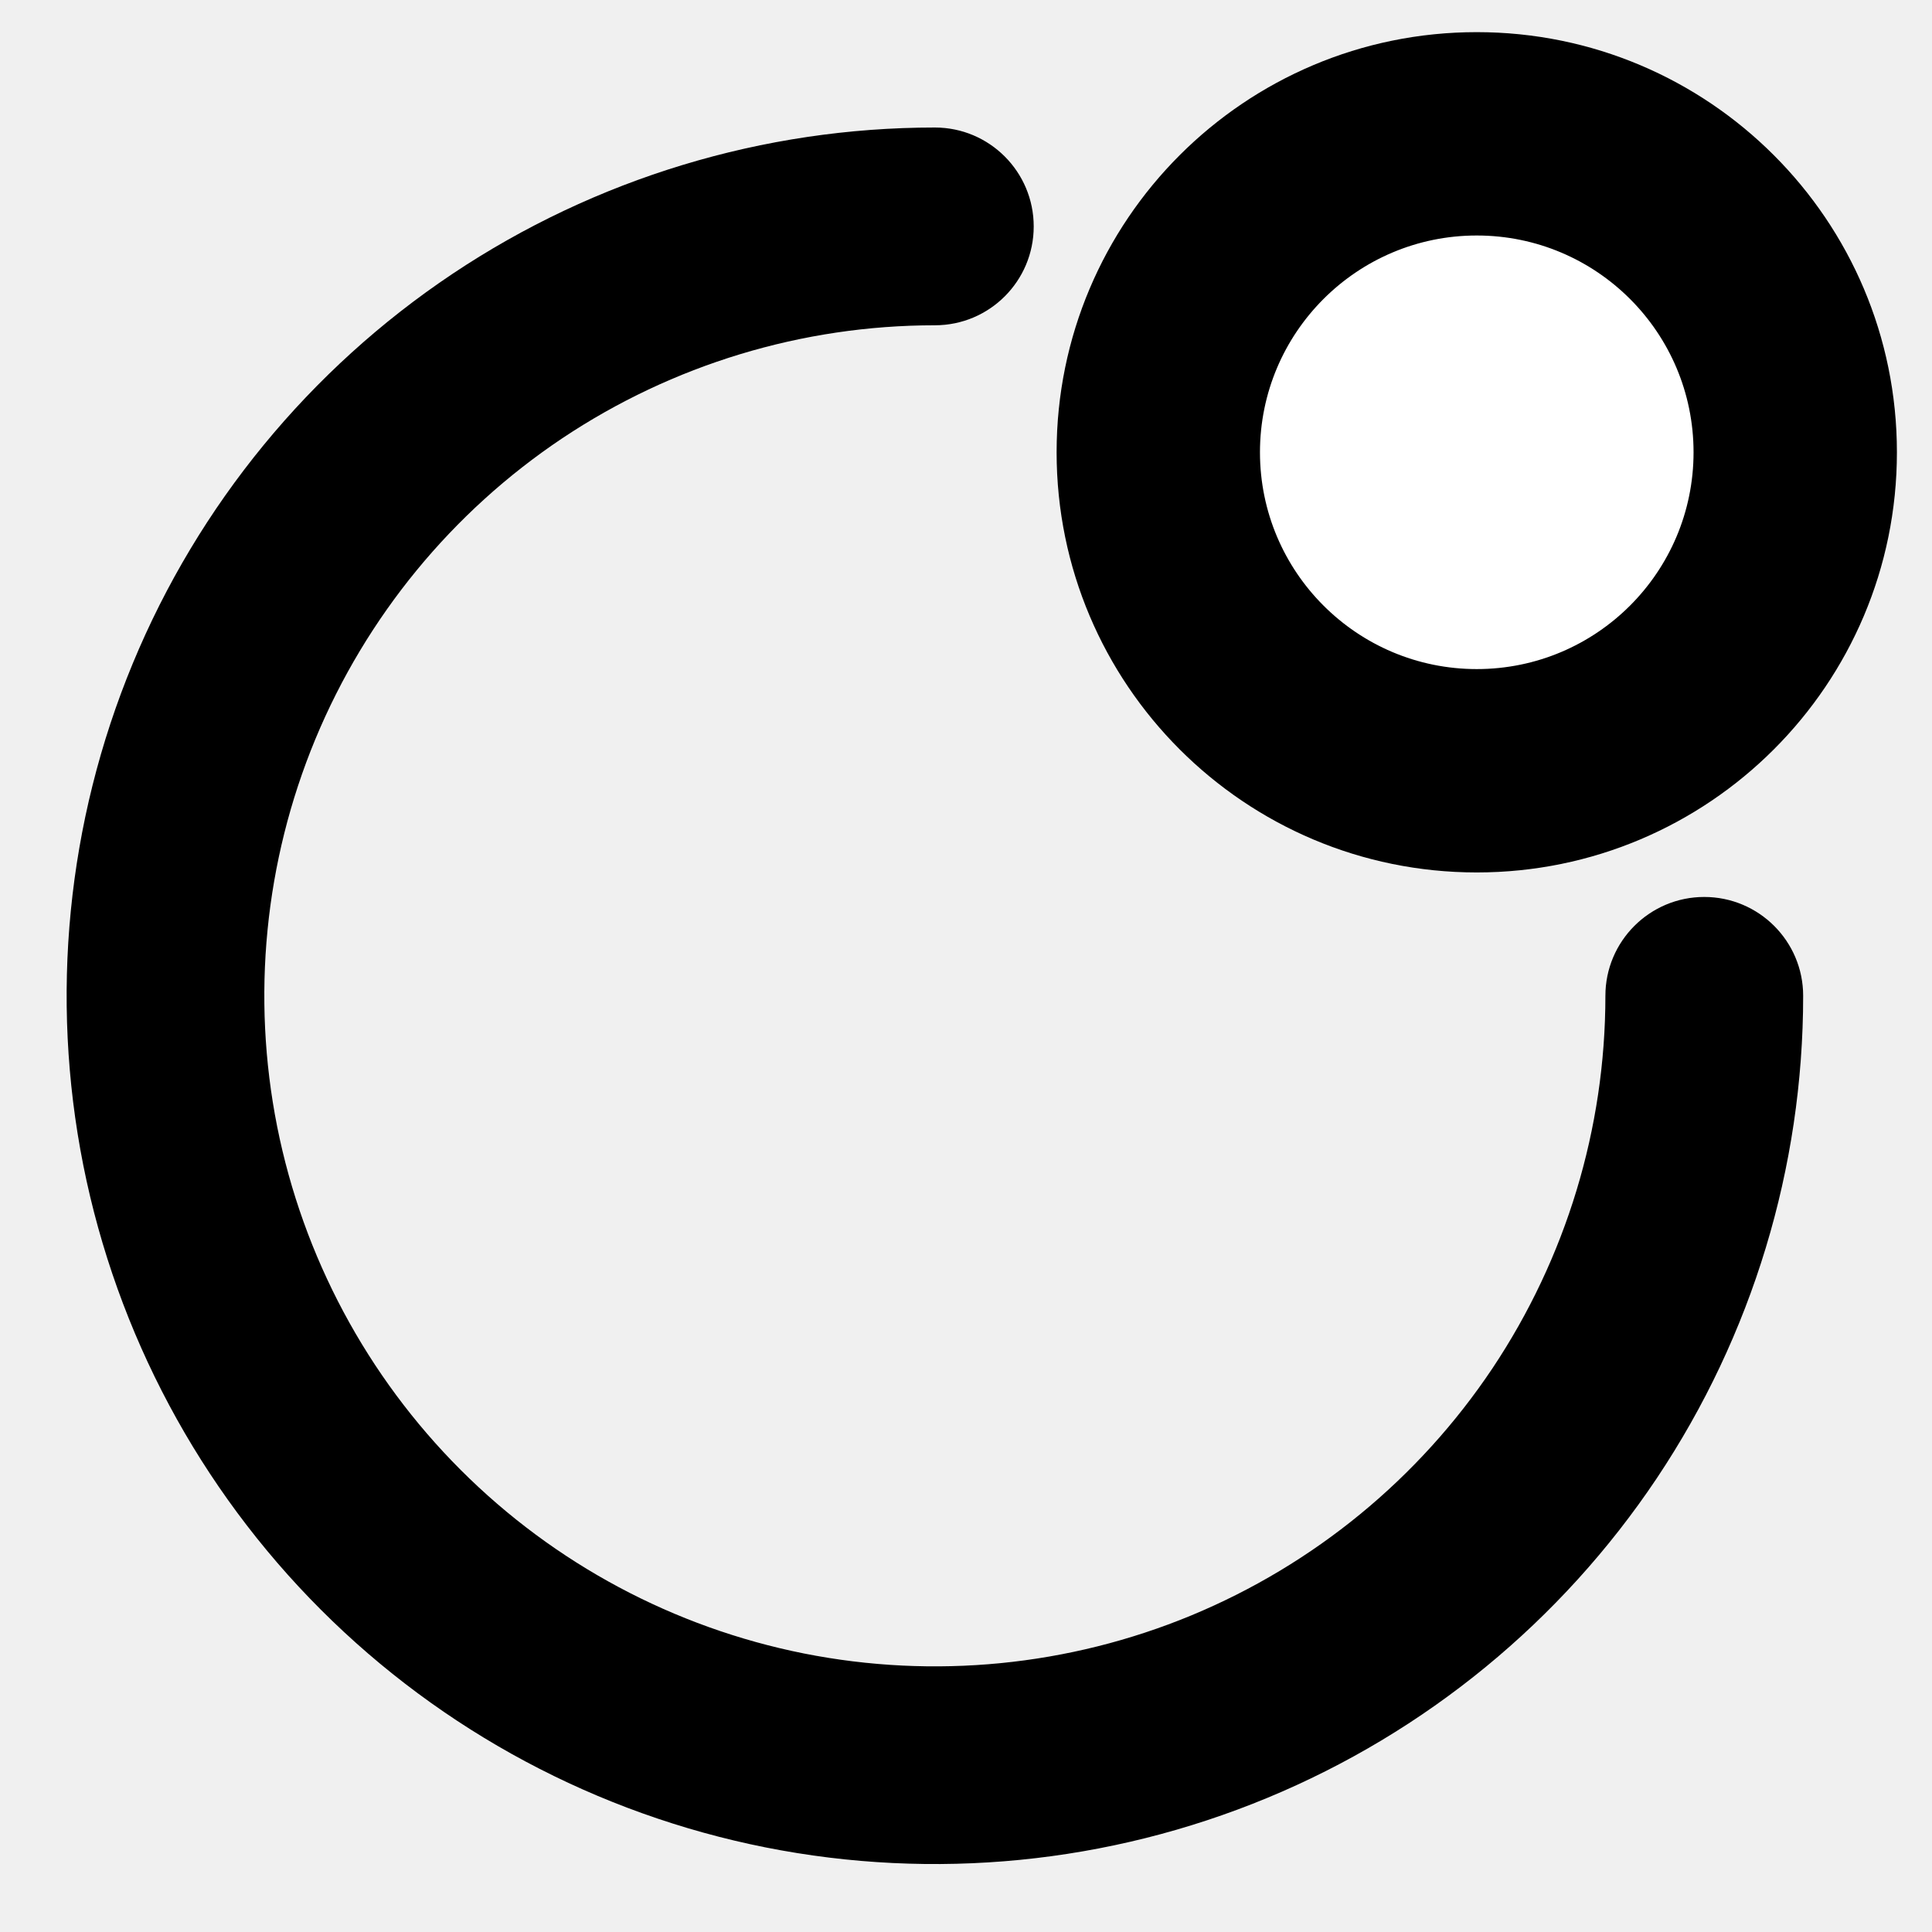
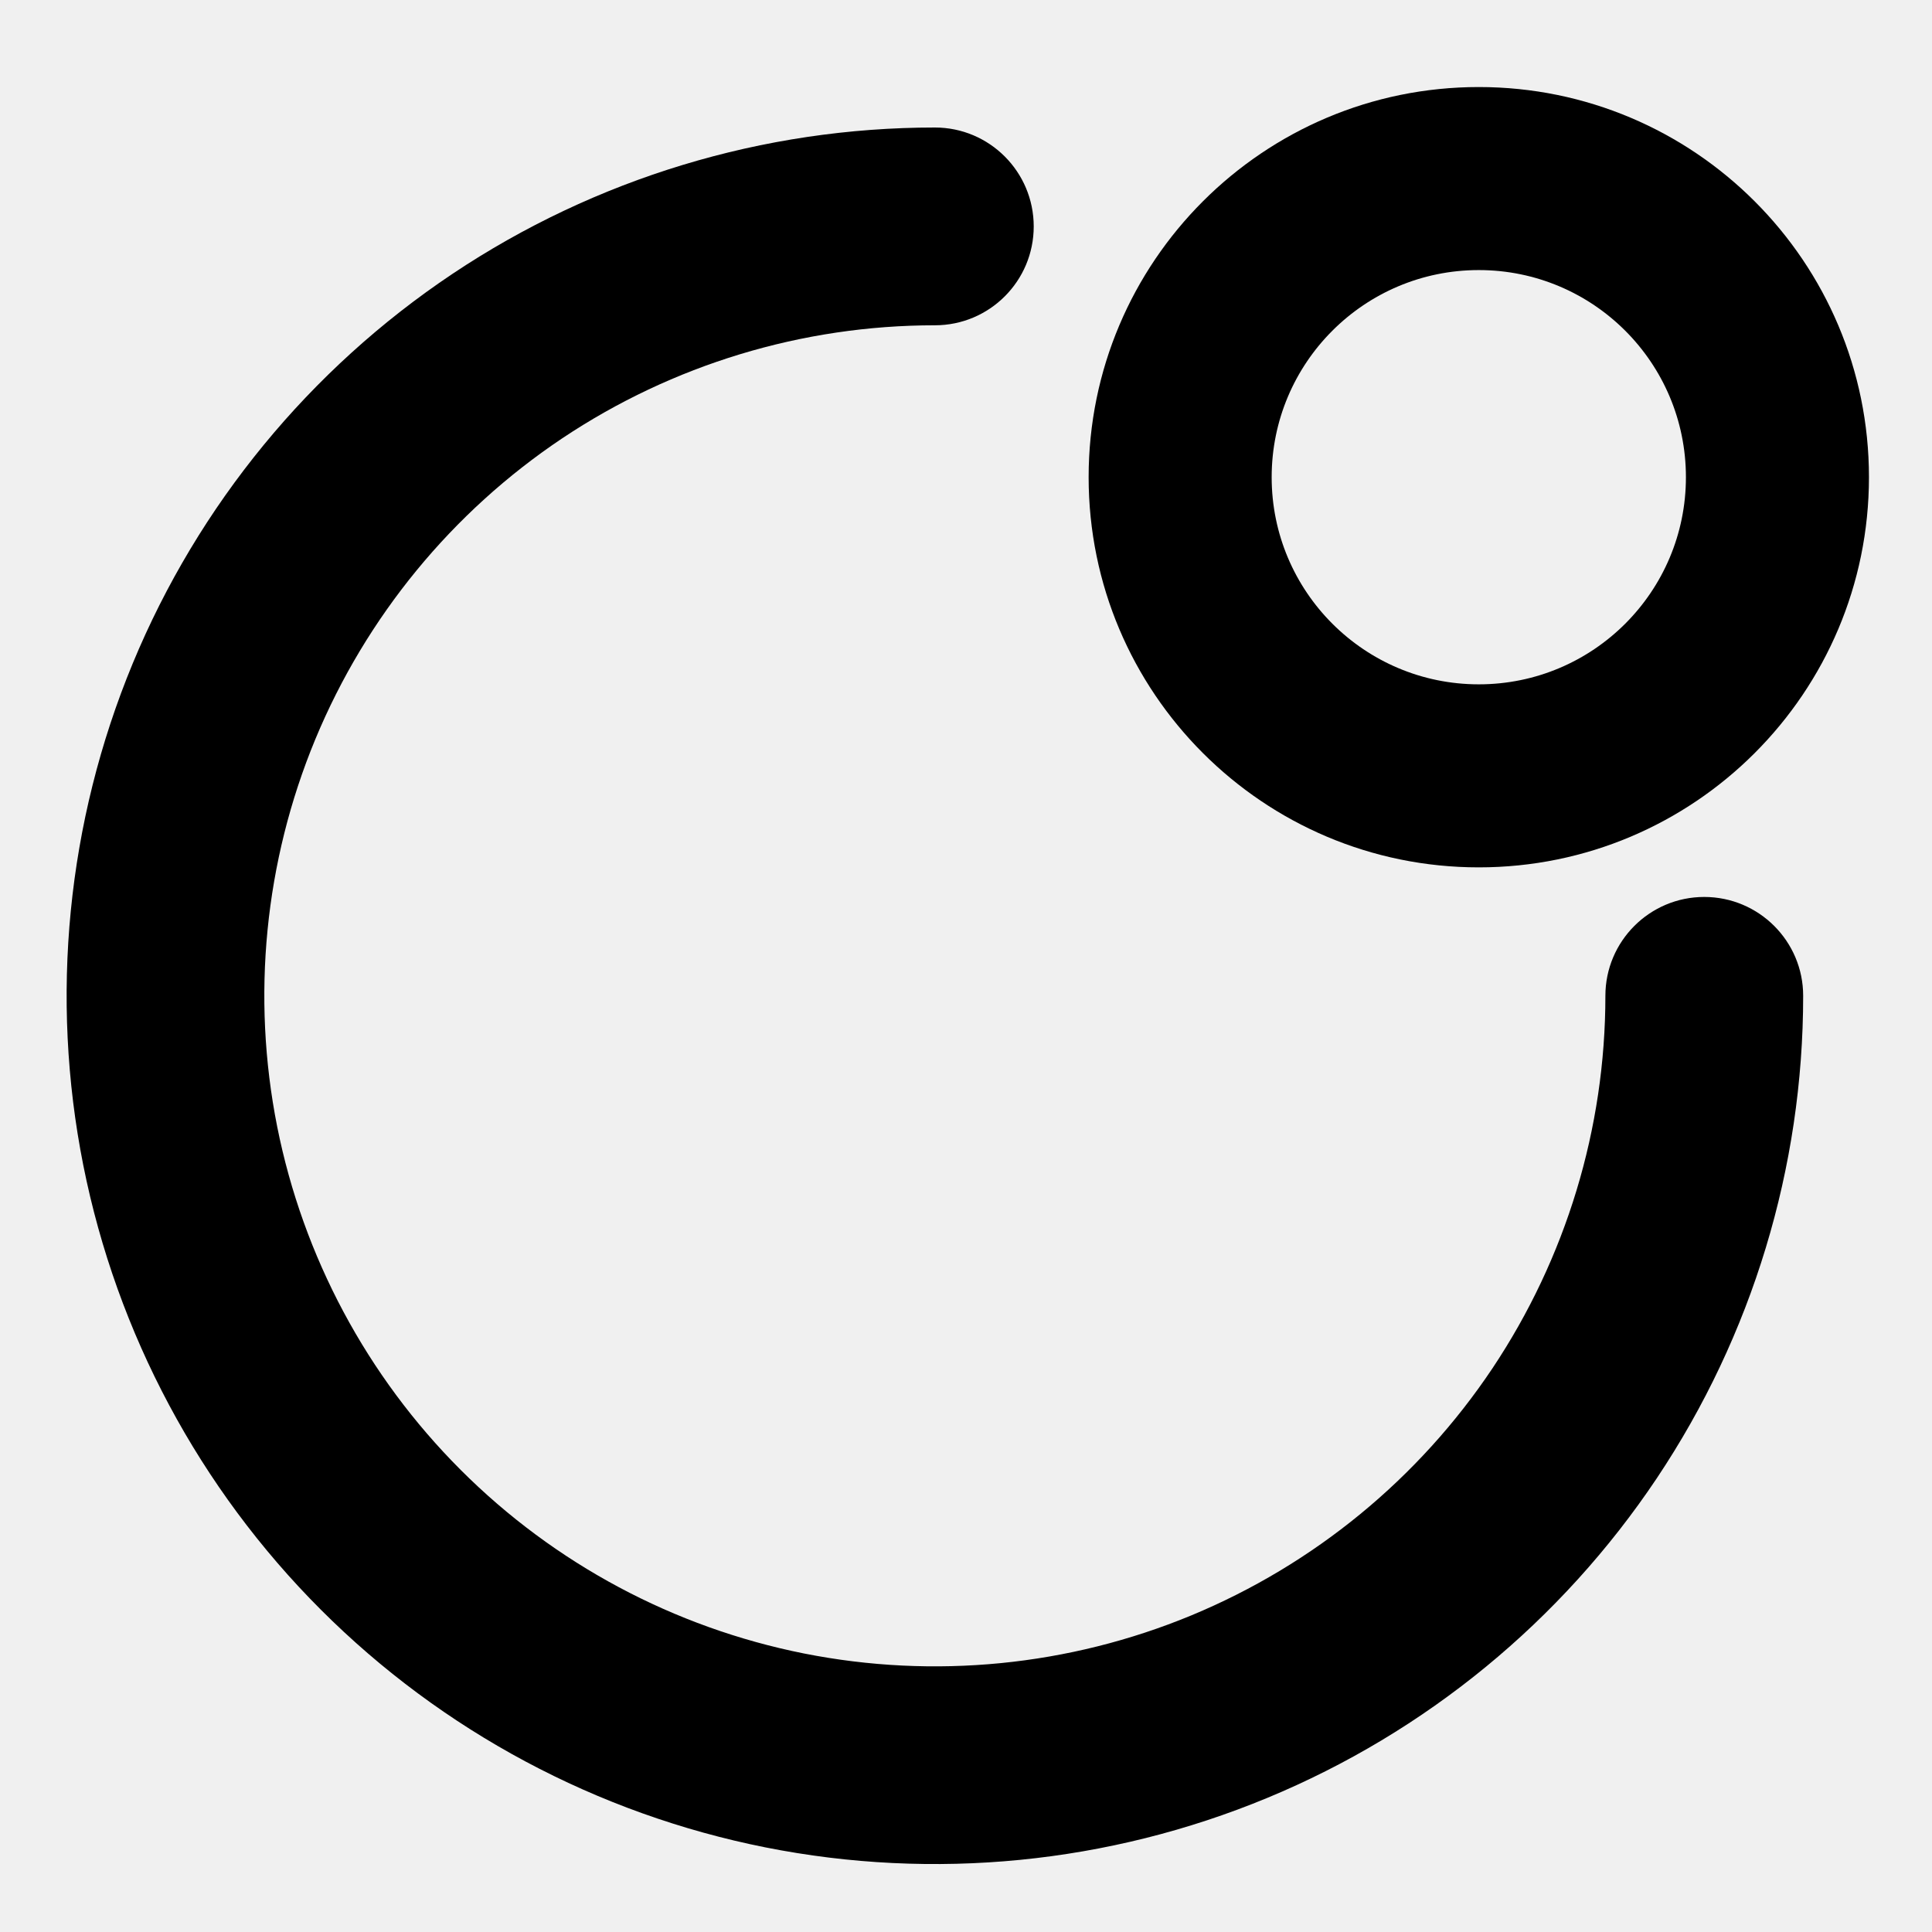
<svg xmlns="http://www.w3.org/2000/svg" width="19" height="19" viewBox="0 0 19 19" fill="none">
-   <mask id="path-1-inside-1_1598_270" fill="white">
-     <path fill-rule="evenodd" clip-rule="evenodd" d="M14.523 8.58C16.805 8.58 18.655 6.73 18.655 4.448C18.655 2.166 16.805 0.316 14.523 0.316C12.241 0.316 10.391 2.166 10.391 4.448C10.391 6.73 12.241 8.58 14.523 8.58ZM5.53 4.31C6.615 3.586 7.89 3.199 9.194 3.199C9.731 3.199 10.166 2.764 10.166 2.227C10.166 1.69 9.731 1.254 9.194 1.254C7.505 1.254 5.854 1.755 4.45 2.693C3.046 3.632 1.951 4.965 1.305 6.526C0.659 8.086 0.49 9.803 0.819 11.459C1.149 13.115 1.962 14.637 3.156 15.831C4.35 17.025 5.872 17.838 7.528 18.168C9.184 18.497 10.901 18.328 12.461 17.682C14.022 17.036 15.355 15.941 16.294 14.537C17.232 13.133 17.733 11.482 17.733 9.793C17.733 9.256 17.297 8.821 16.76 8.821C16.224 8.821 15.788 9.256 15.788 9.793C15.788 11.097 15.401 12.372 14.677 13.457C13.952 14.541 12.922 15.386 11.717 15.886C10.512 16.385 9.187 16.515 7.907 16.261C6.628 16.006 5.453 15.378 4.531 14.456C3.609 13.534 2.981 12.359 2.726 11.08C2.472 9.8 2.602 8.475 3.101 7.27C3.601 6.065 4.446 5.035 5.53 4.31Z" />
-   </mask>
-   <path fill-rule="evenodd" clip-rule="evenodd" d="M14.523 8.58C16.805 8.58 18.655 6.73 18.655 4.448C18.655 2.166 16.805 0.316 14.523 0.316C12.241 0.316 10.391 2.166 10.391 4.448C10.391 6.73 12.241 8.58 14.523 8.58ZM5.53 4.31C6.615 3.586 7.89 3.199 9.194 3.199C9.731 3.199 10.166 2.764 10.166 2.227C10.166 1.69 9.731 1.254 9.194 1.254C7.505 1.254 5.854 1.755 4.45 2.693C3.046 3.632 1.951 4.965 1.305 6.526C0.659 8.086 0.49 9.803 0.819 11.459C1.149 13.115 1.962 14.637 3.156 15.831C4.35 17.025 5.872 17.838 7.528 18.168C9.184 18.497 10.901 18.328 12.461 17.682C14.022 17.036 15.355 15.941 16.294 14.537C17.232 13.133 17.733 11.482 17.733 9.793C17.733 9.256 17.297 8.821 16.76 8.821C16.224 8.821 15.788 9.256 15.788 9.793C15.788 11.097 15.401 12.372 14.677 13.457C13.952 14.541 12.922 15.386 11.717 15.886C10.512 16.385 9.187 16.515 7.907 16.261C6.628 16.006 5.453 15.378 4.531 14.456C3.609 13.534 2.981 12.359 2.726 11.08C2.472 9.8 2.602 8.475 3.101 7.27C3.601 6.065 4.446 5.035 5.53 4.31Z" fill="white" />
-   <path d="M5.53 4.31L6.641 5.973L6.641 5.973L5.53 4.31ZM4.45 2.693L3.339 1.031L3.339 1.031L4.45 2.693ZM1.305 6.526L3.153 7.291L3.153 7.291L1.305 6.526ZM0.819 11.459L2.781 11.069L2.781 11.069L0.819 11.459ZM3.156 15.831L4.57 14.417L4.57 14.417L3.156 15.831ZM7.528 18.168L7.138 20.129L7.138 20.129L7.528 18.168ZM16.294 14.537L17.956 15.648L17.956 15.648L16.294 14.537ZM14.677 13.457L13.014 12.346L13.014 12.346L14.677 13.457ZM11.717 15.886L10.952 14.038L10.952 14.038L11.717 15.886ZM7.907 16.261L8.298 14.299L8.298 14.299L7.907 16.261ZM4.531 14.456L5.945 13.042L5.945 13.042L4.531 14.456ZM3.101 7.27L1.254 6.504L1.254 6.504L3.101 7.27ZM16.655 4.448C16.655 5.625 15.701 6.58 14.523 6.58V10.58C17.91 10.58 20.655 7.835 20.655 4.448H16.655ZM14.523 2.316C15.701 2.316 16.655 3.271 16.655 4.448H20.655C20.655 1.061 17.91 -1.684 14.523 -1.684V2.316ZM12.391 4.448C12.391 3.271 13.346 2.316 14.523 2.316V-1.684C11.137 -1.684 8.391 1.061 8.391 4.448H12.391ZM14.523 6.58C13.346 6.58 12.391 5.625 12.391 4.448H8.391C8.391 7.835 11.137 10.58 14.523 10.58V6.58ZM9.194 1.199C7.494 1.199 5.832 1.703 4.419 2.647L6.641 5.973C7.397 5.468 8.285 5.199 9.194 5.199V1.199ZM8.166 2.227C8.166 1.659 8.626 1.199 9.194 1.199V5.199C10.835 5.199 12.166 3.868 12.166 2.227H8.166ZM9.194 3.254C8.626 3.254 8.166 2.794 8.166 2.227H12.166C12.166 0.585 10.835 -0.746 9.194 -0.746V3.254ZM5.561 4.356C6.636 3.638 7.901 3.254 9.194 3.254V-0.746C7.109 -0.746 5.072 -0.127 3.339 1.031L5.561 4.356ZM3.153 7.291C3.648 6.096 4.486 5.075 5.561 4.356L3.339 1.031C1.606 2.189 0.255 3.834 -0.543 5.76L3.153 7.291ZM2.781 11.069C2.528 9.8 2.658 8.486 3.153 7.291L-0.543 5.76C-1.34 7.686 -1.549 9.805 -1.142 11.849L2.781 11.069ZM4.57 14.417C3.656 13.502 3.033 12.337 2.781 11.069L-1.142 11.849C-0.736 13.893 0.268 15.771 1.742 17.245L4.57 14.417ZM7.918 16.206C6.65 15.954 5.485 15.331 4.57 14.417L1.742 17.245C3.216 18.719 5.094 19.723 7.138 20.129L7.918 16.206ZM11.696 15.834C10.501 16.329 9.187 16.459 7.918 16.206L7.138 20.129C9.182 20.536 11.301 20.327 13.227 19.53L11.696 15.834ZM14.631 13.426C13.912 14.501 12.891 15.339 11.696 15.834L13.227 19.53C15.153 18.732 16.799 17.381 17.956 15.648L14.631 13.426ZM15.733 9.793C15.733 11.086 15.349 12.351 14.631 13.426L17.956 15.648C19.114 13.915 19.733 11.877 19.733 9.793H15.733ZM16.76 10.821C16.193 10.821 15.733 10.361 15.733 9.793H19.733C19.733 8.152 18.402 6.821 16.76 6.821V10.821ZM17.788 9.793C17.788 10.361 17.328 10.821 16.76 10.821V6.821C15.119 6.821 13.788 8.152 13.788 9.793H17.788ZM16.34 14.568C17.284 13.155 17.788 11.493 17.788 9.793H13.788C13.788 10.702 13.519 11.59 13.014 12.346L16.34 14.568ZM12.483 17.733C14.053 17.083 15.395 15.981 16.34 14.568L13.014 12.346C12.509 13.101 11.791 13.69 10.952 14.038L12.483 17.733ZM7.517 18.222C9.184 18.554 10.912 18.384 12.483 17.733L10.952 14.038C10.113 14.386 9.189 14.476 8.298 14.299L7.517 18.222ZM3.117 15.87C4.319 17.072 5.85 17.891 7.517 18.222L8.298 14.299C7.406 14.122 6.588 13.684 5.945 13.042L3.117 15.87ZM0.765 11.47C1.096 13.137 1.915 14.668 3.117 15.87L5.945 13.042C5.303 12.399 4.865 11.581 4.688 10.69L0.765 11.47ZM1.254 6.504C0.603 8.075 0.433 9.803 0.765 11.47L4.688 10.69C4.511 9.798 4.602 8.874 4.949 8.035L1.254 6.504ZM4.419 2.647C3.006 3.592 1.904 4.934 1.254 6.504L4.949 8.035C5.297 7.195 5.886 6.478 6.641 5.973L4.419 2.647Z" fill="black" mask="url(#path-1-inside-1_1598_270)" />
+   <path d="M18.38 4.693C18.38 2.574 16.662 0.856 14.543 0.856C12.424 0.856 10.706 2.574 10.706 4.693C10.706 6.812 12.424 8.53 14.543 8.53C16.662 8.53 18.38 6.812 18.38 4.693ZM16.58 4.693C16.58 5.818 15.668 6.73 14.543 6.73C13.418 6.73 12.506 5.818 12.506 4.693C12.506 3.568 13.418 2.656 14.543 2.656C15.668 2.656 16.58 3.568 16.58 4.693Z" fill="black" />
+   <path d="M5.53 4.31C6.615 3.586 7.89 3.199 9.194 3.199C9.731 3.199 10.166 2.764 10.166 2.227C10.166 1.69 9.731 1.254 9.194 1.254C7.505 1.254 5.854 1.755 4.45 2.693C3.046 3.632 1.951 4.965 1.305 6.525C0.659 8.086 0.49 9.803 0.819 11.459C1.149 13.115 1.962 14.637 3.156 15.831C4.35 17.025 5.872 17.838 7.528 18.168C9.184 18.497 10.901 18.328 12.461 17.682C14.022 17.036 15.355 15.941 16.294 14.537C17.232 13.133 17.733 11.482 17.733 9.793C17.733 9.256 17.297 8.821 16.76 8.821C16.224 8.821 15.788 9.256 15.788 9.793C15.788 11.097 15.401 12.372 14.677 13.457C13.952 14.541 12.922 15.386 11.717 15.886C10.512 16.385 9.187 16.515 7.907 16.261C6.628 16.006 5.453 15.378 4.531 14.456C3.609 13.534 2.981 12.359 2.726 11.08C2.472 9.8 2.602 8.475 3.101 7.27C3.601 6.065 4.446 5.035 5.53 4.31Z" fill="black" />
</svg>
